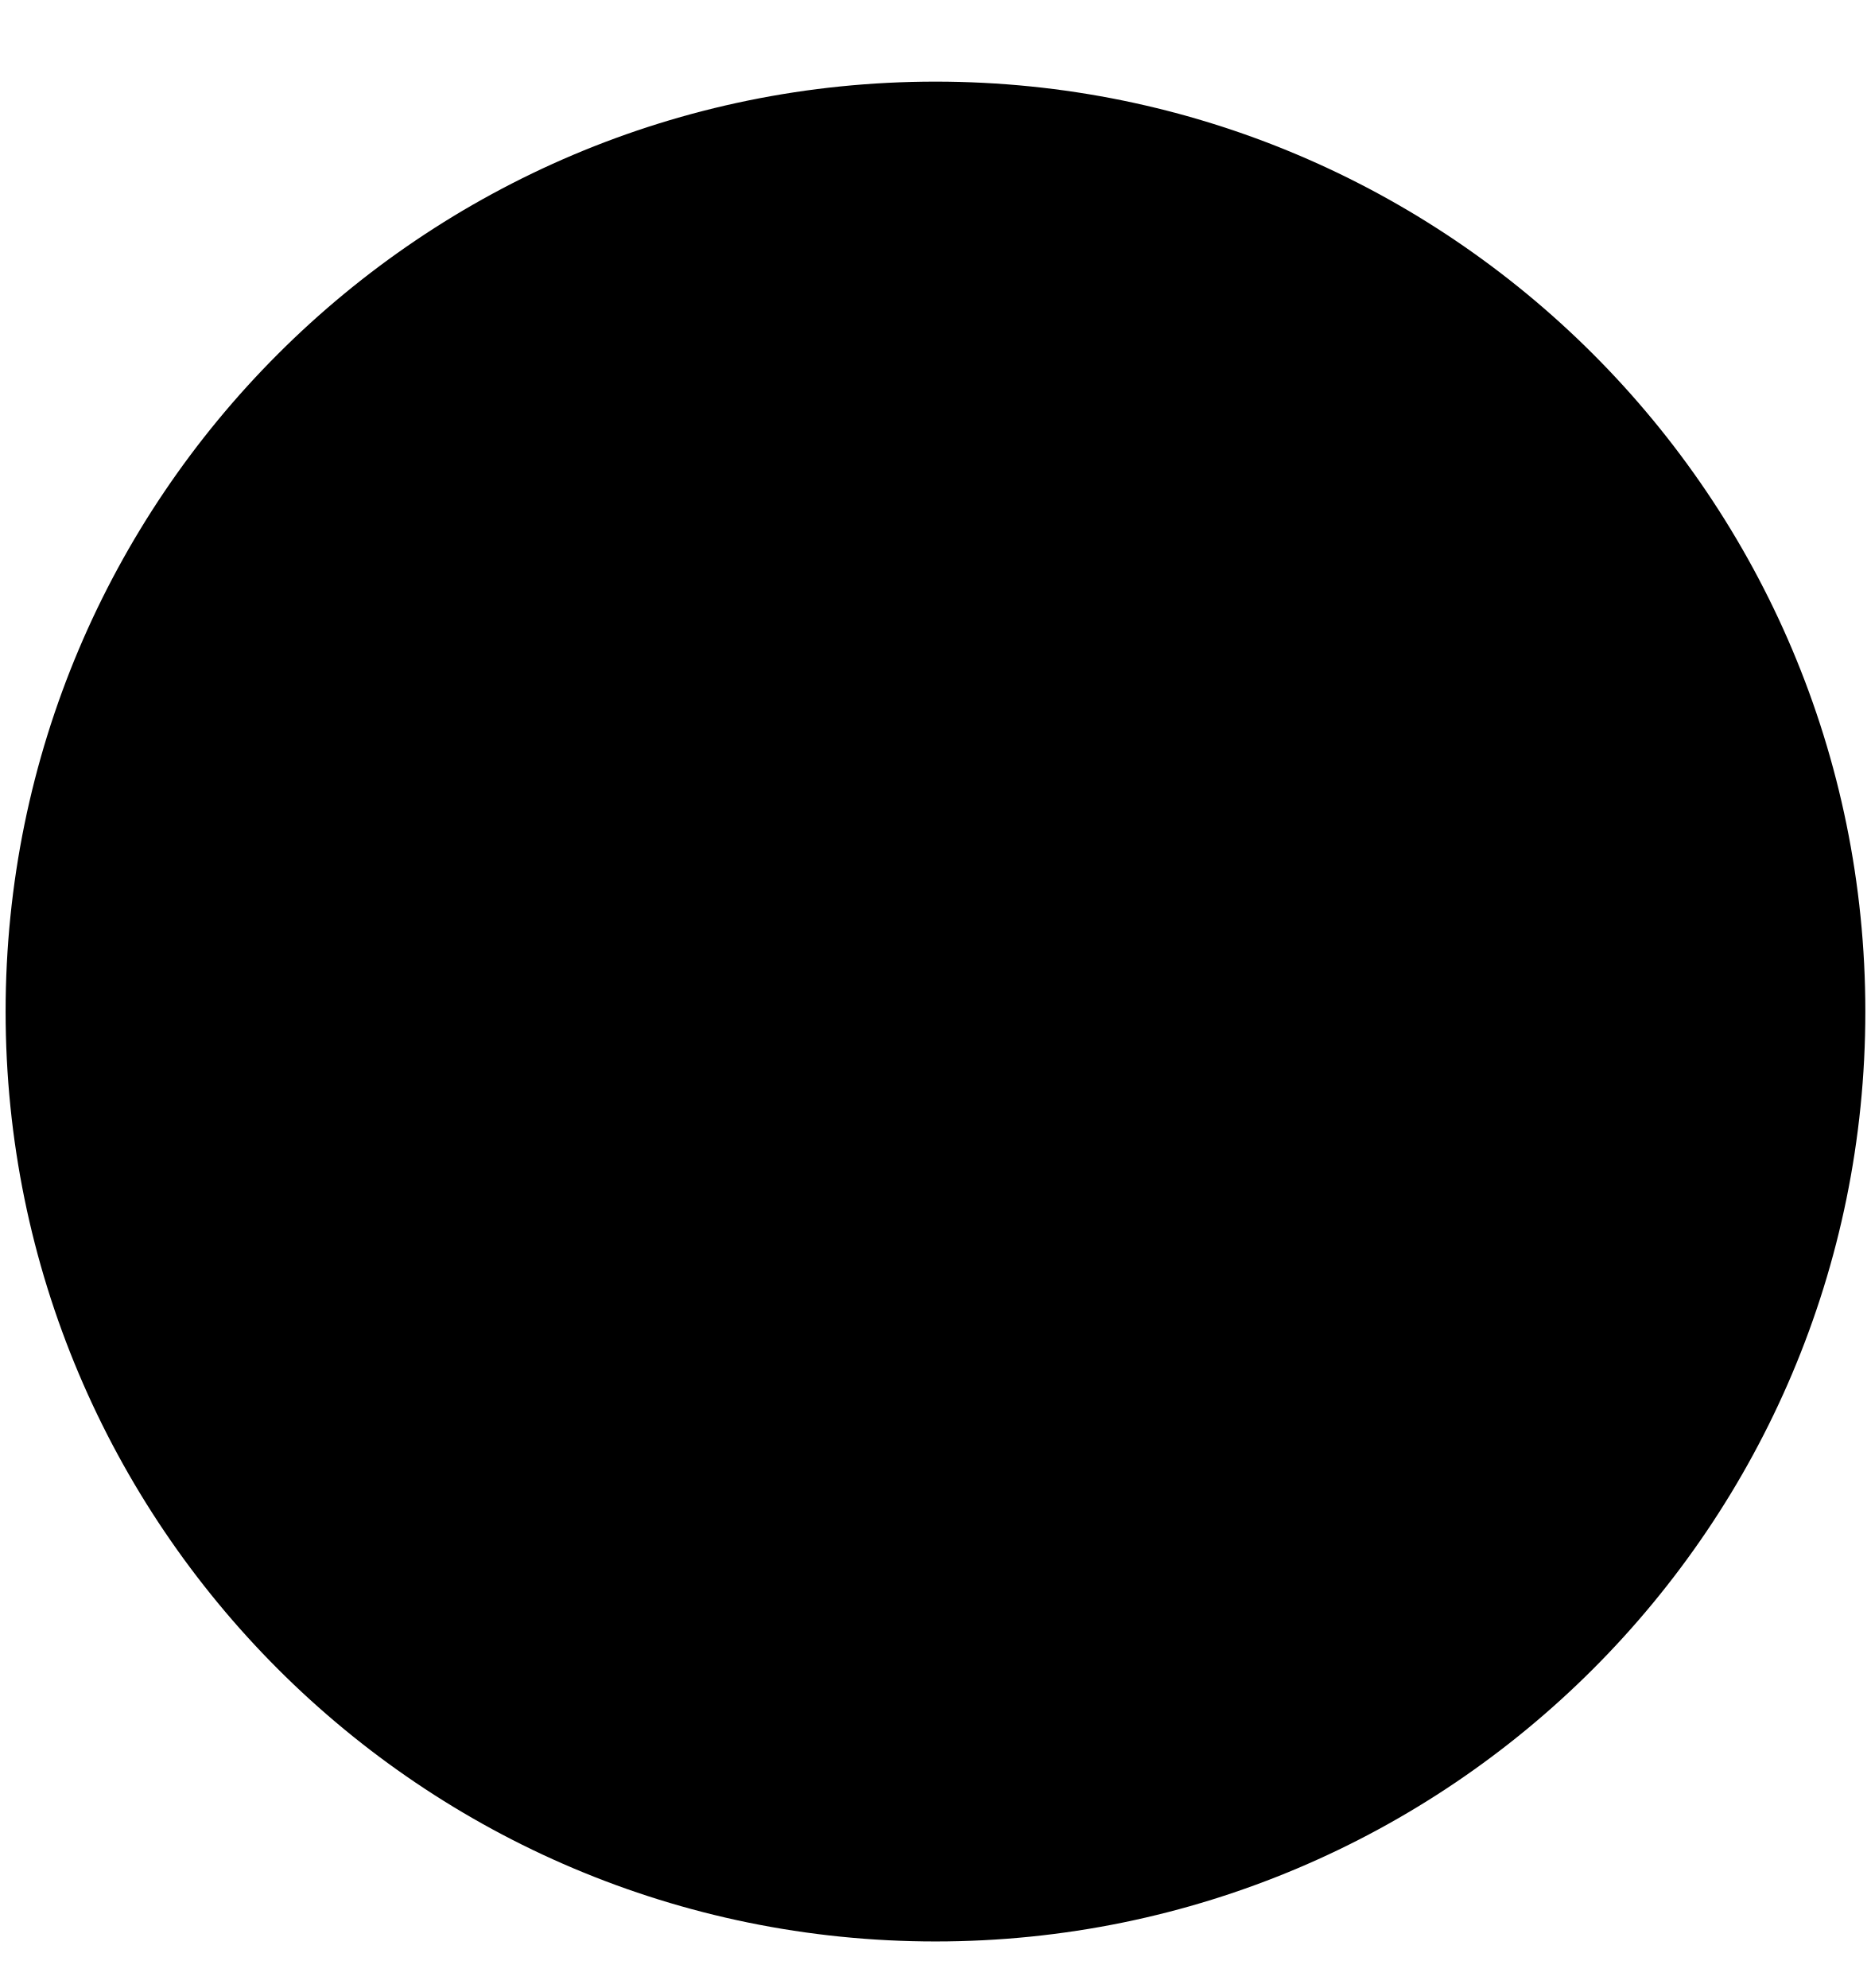
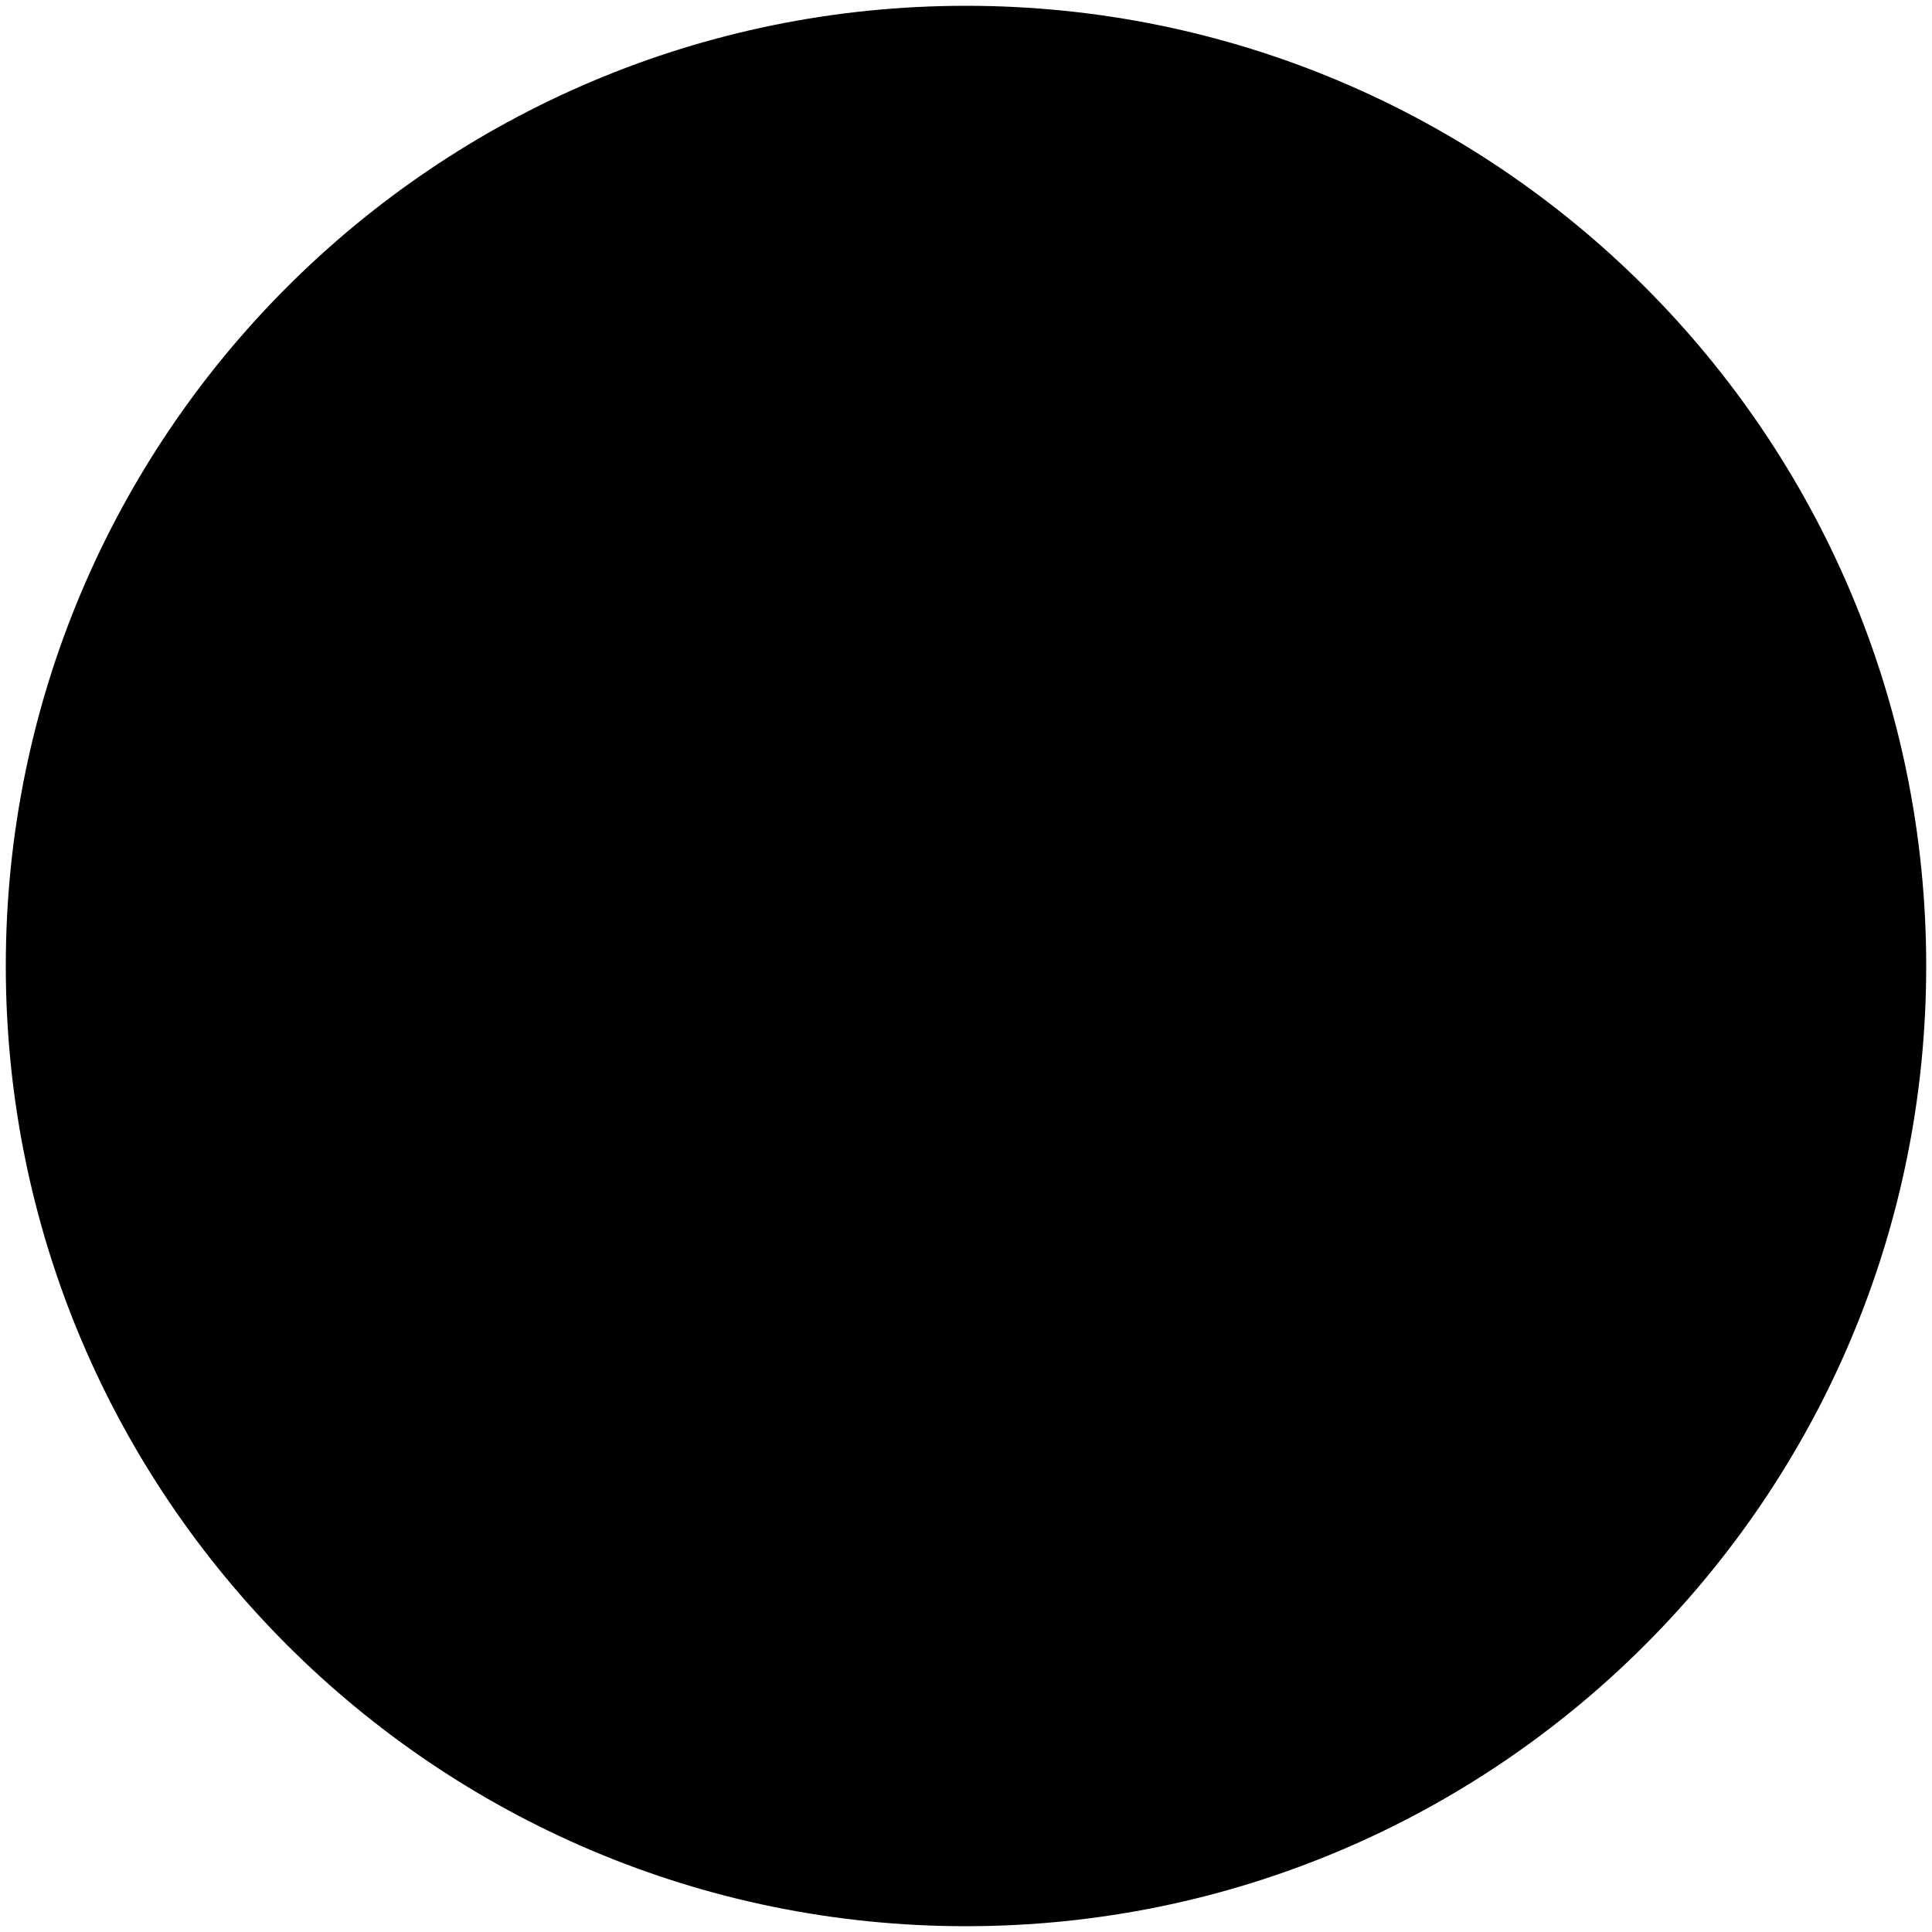
- <svg viewBox="0 0 16 17">
-   <g clip-path="url(#a)">
-     <path stroke="currentColor" stroke-linecap="round" stroke-linejoin="round" stroke-width="1.5" d="M8 6.25v3m7.202-.6a7.202 7.202 0 1 1-14.404 0 7.202 7.202 0 0 1 14.404 0ZM8 11.651h.006v.006H8v-.006Z" />
-   </g>
+ <svg xmlns="http://www.w3.org/2000/svg" width="16" height="16" viewBox="0 0 16 16">
  <defs>
    <clipPath id="a">
-       <path d="M0 0h16v16H0z" transform="translate(0 .65)" />
+       <rect width="16" height="16" />
    </clipPath>
  </defs>
+   <g clip-path="url(#a)">
+     <path stroke="currentColor" stroke-linecap="round" stroke-linejoin="round" stroke-width="1.5" d="M8 5.6v3m7.202-.6A7.202 7.202 0 1 1 .798 8a7.202 7.202 0 0 1 14.404 0ZM8 11h.006v.007H8V11Z" />
+   </g>
</svg>
